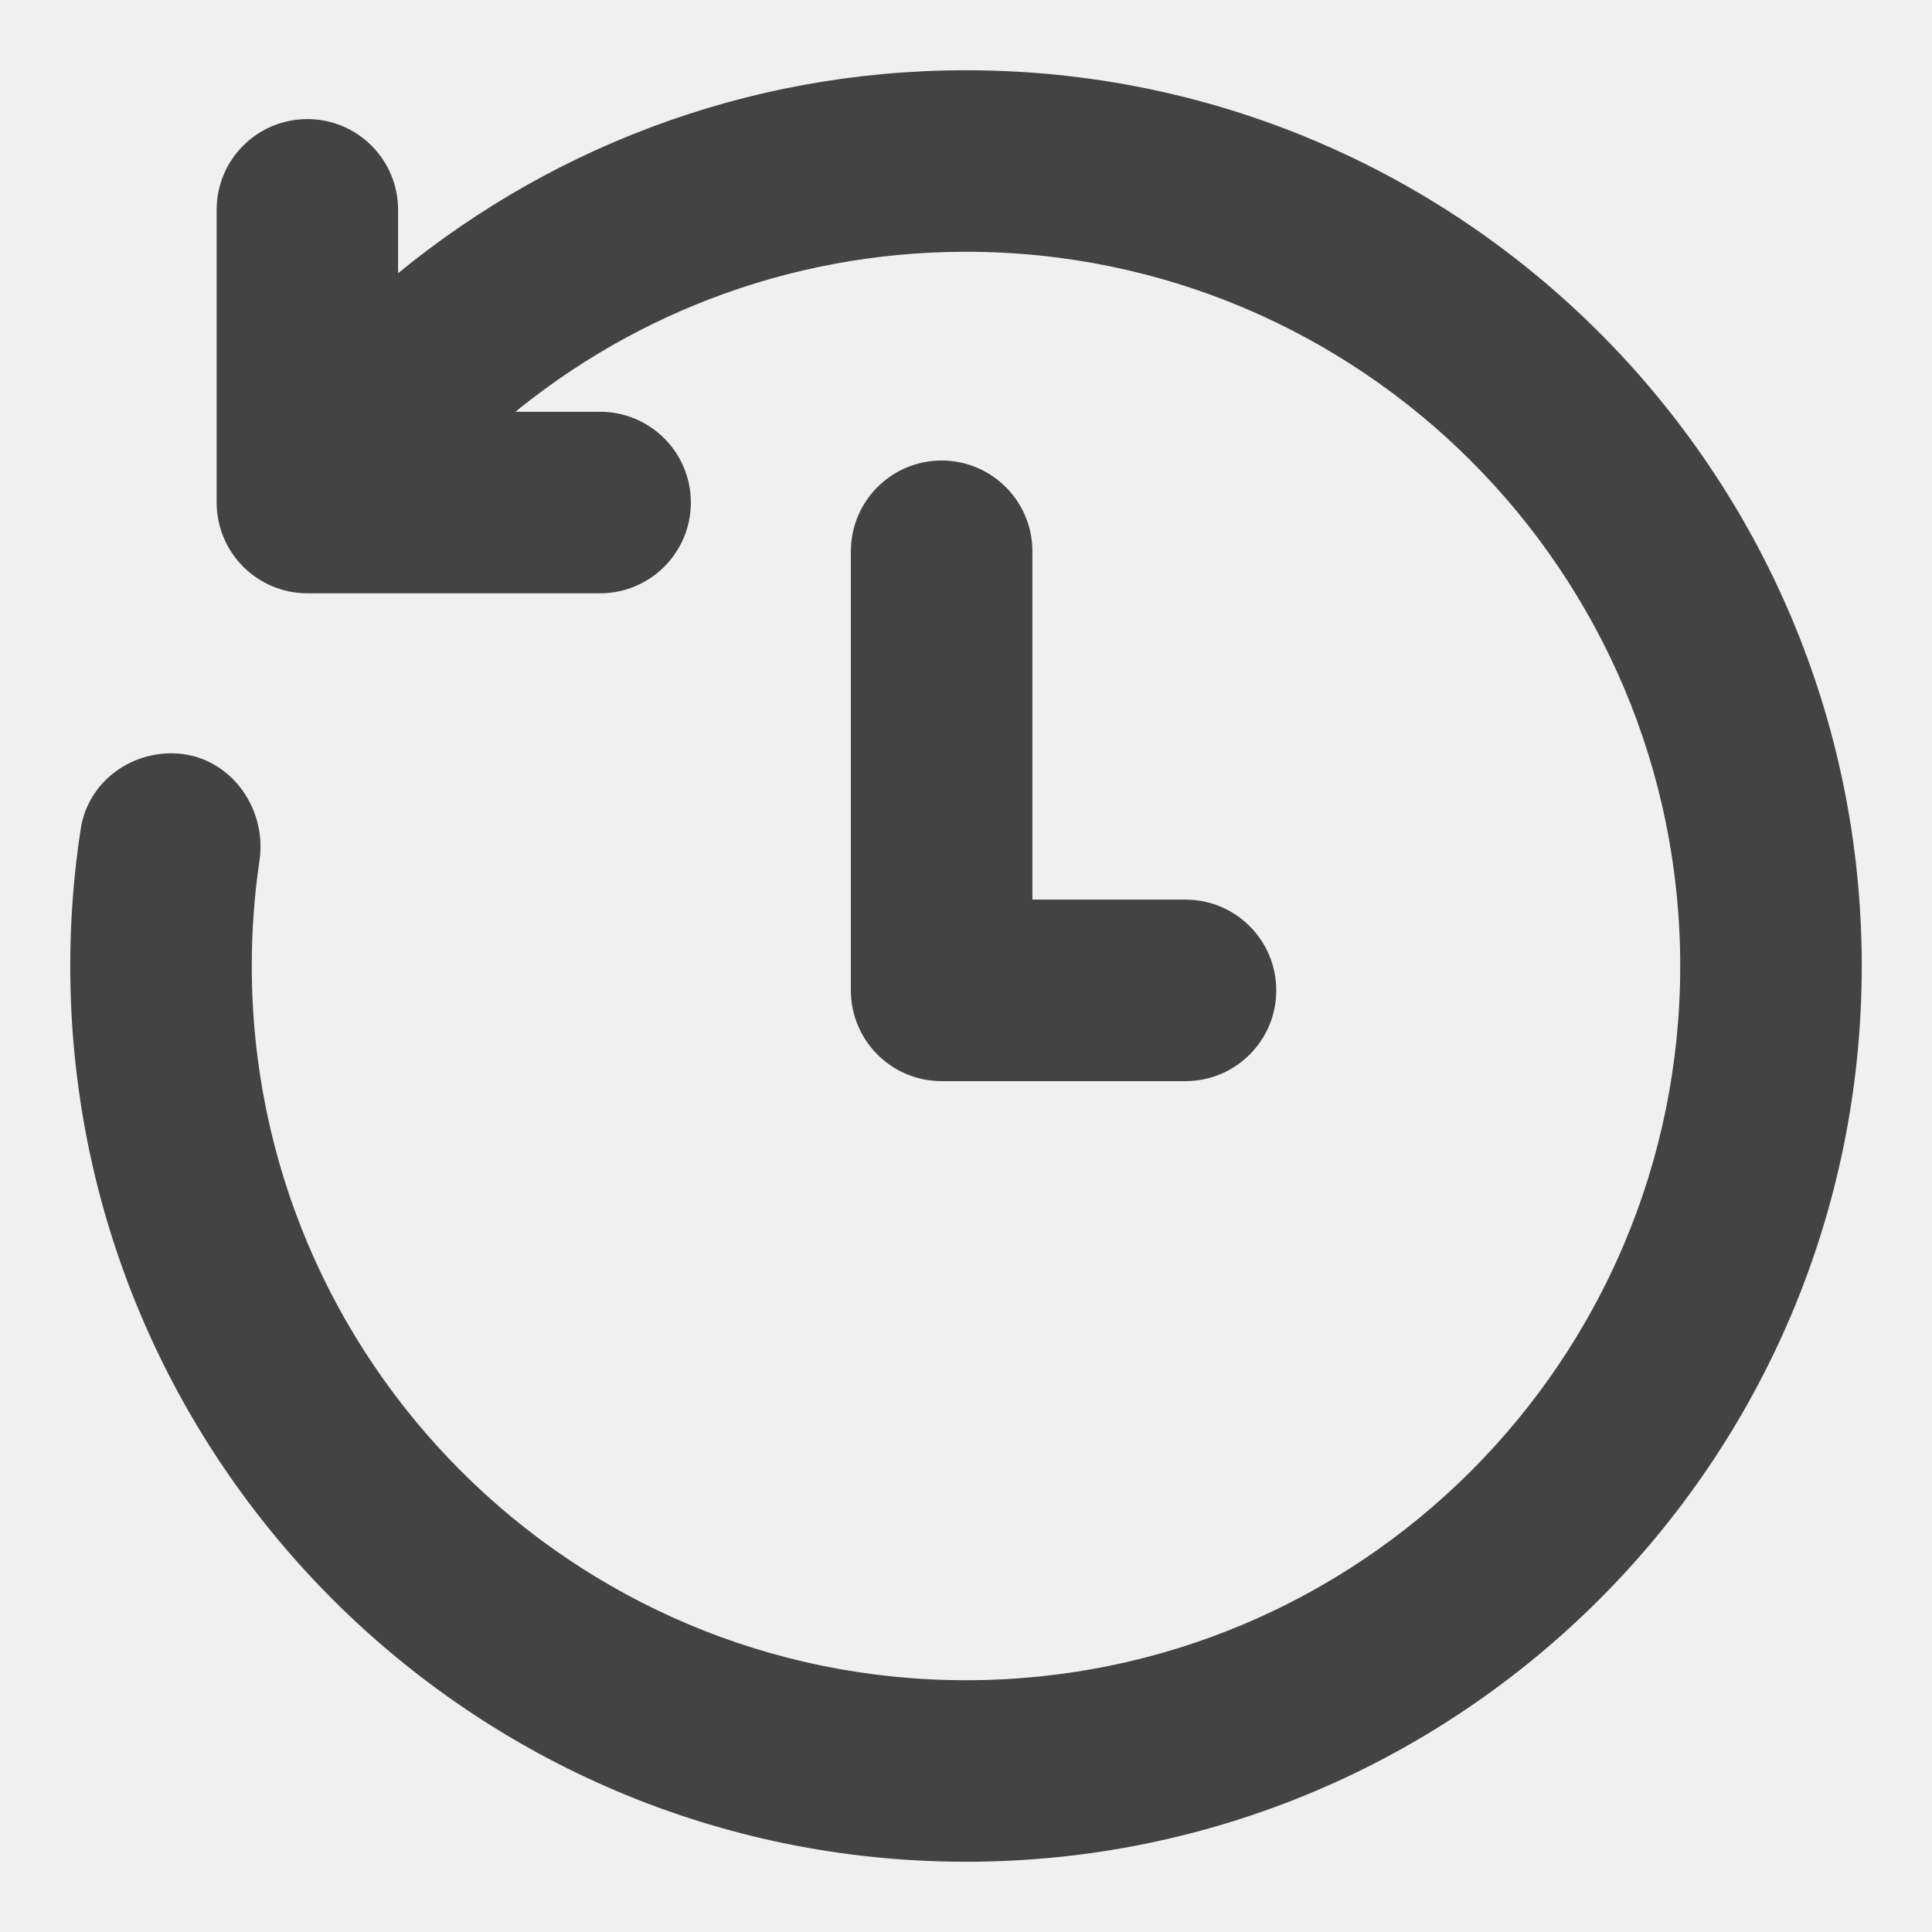
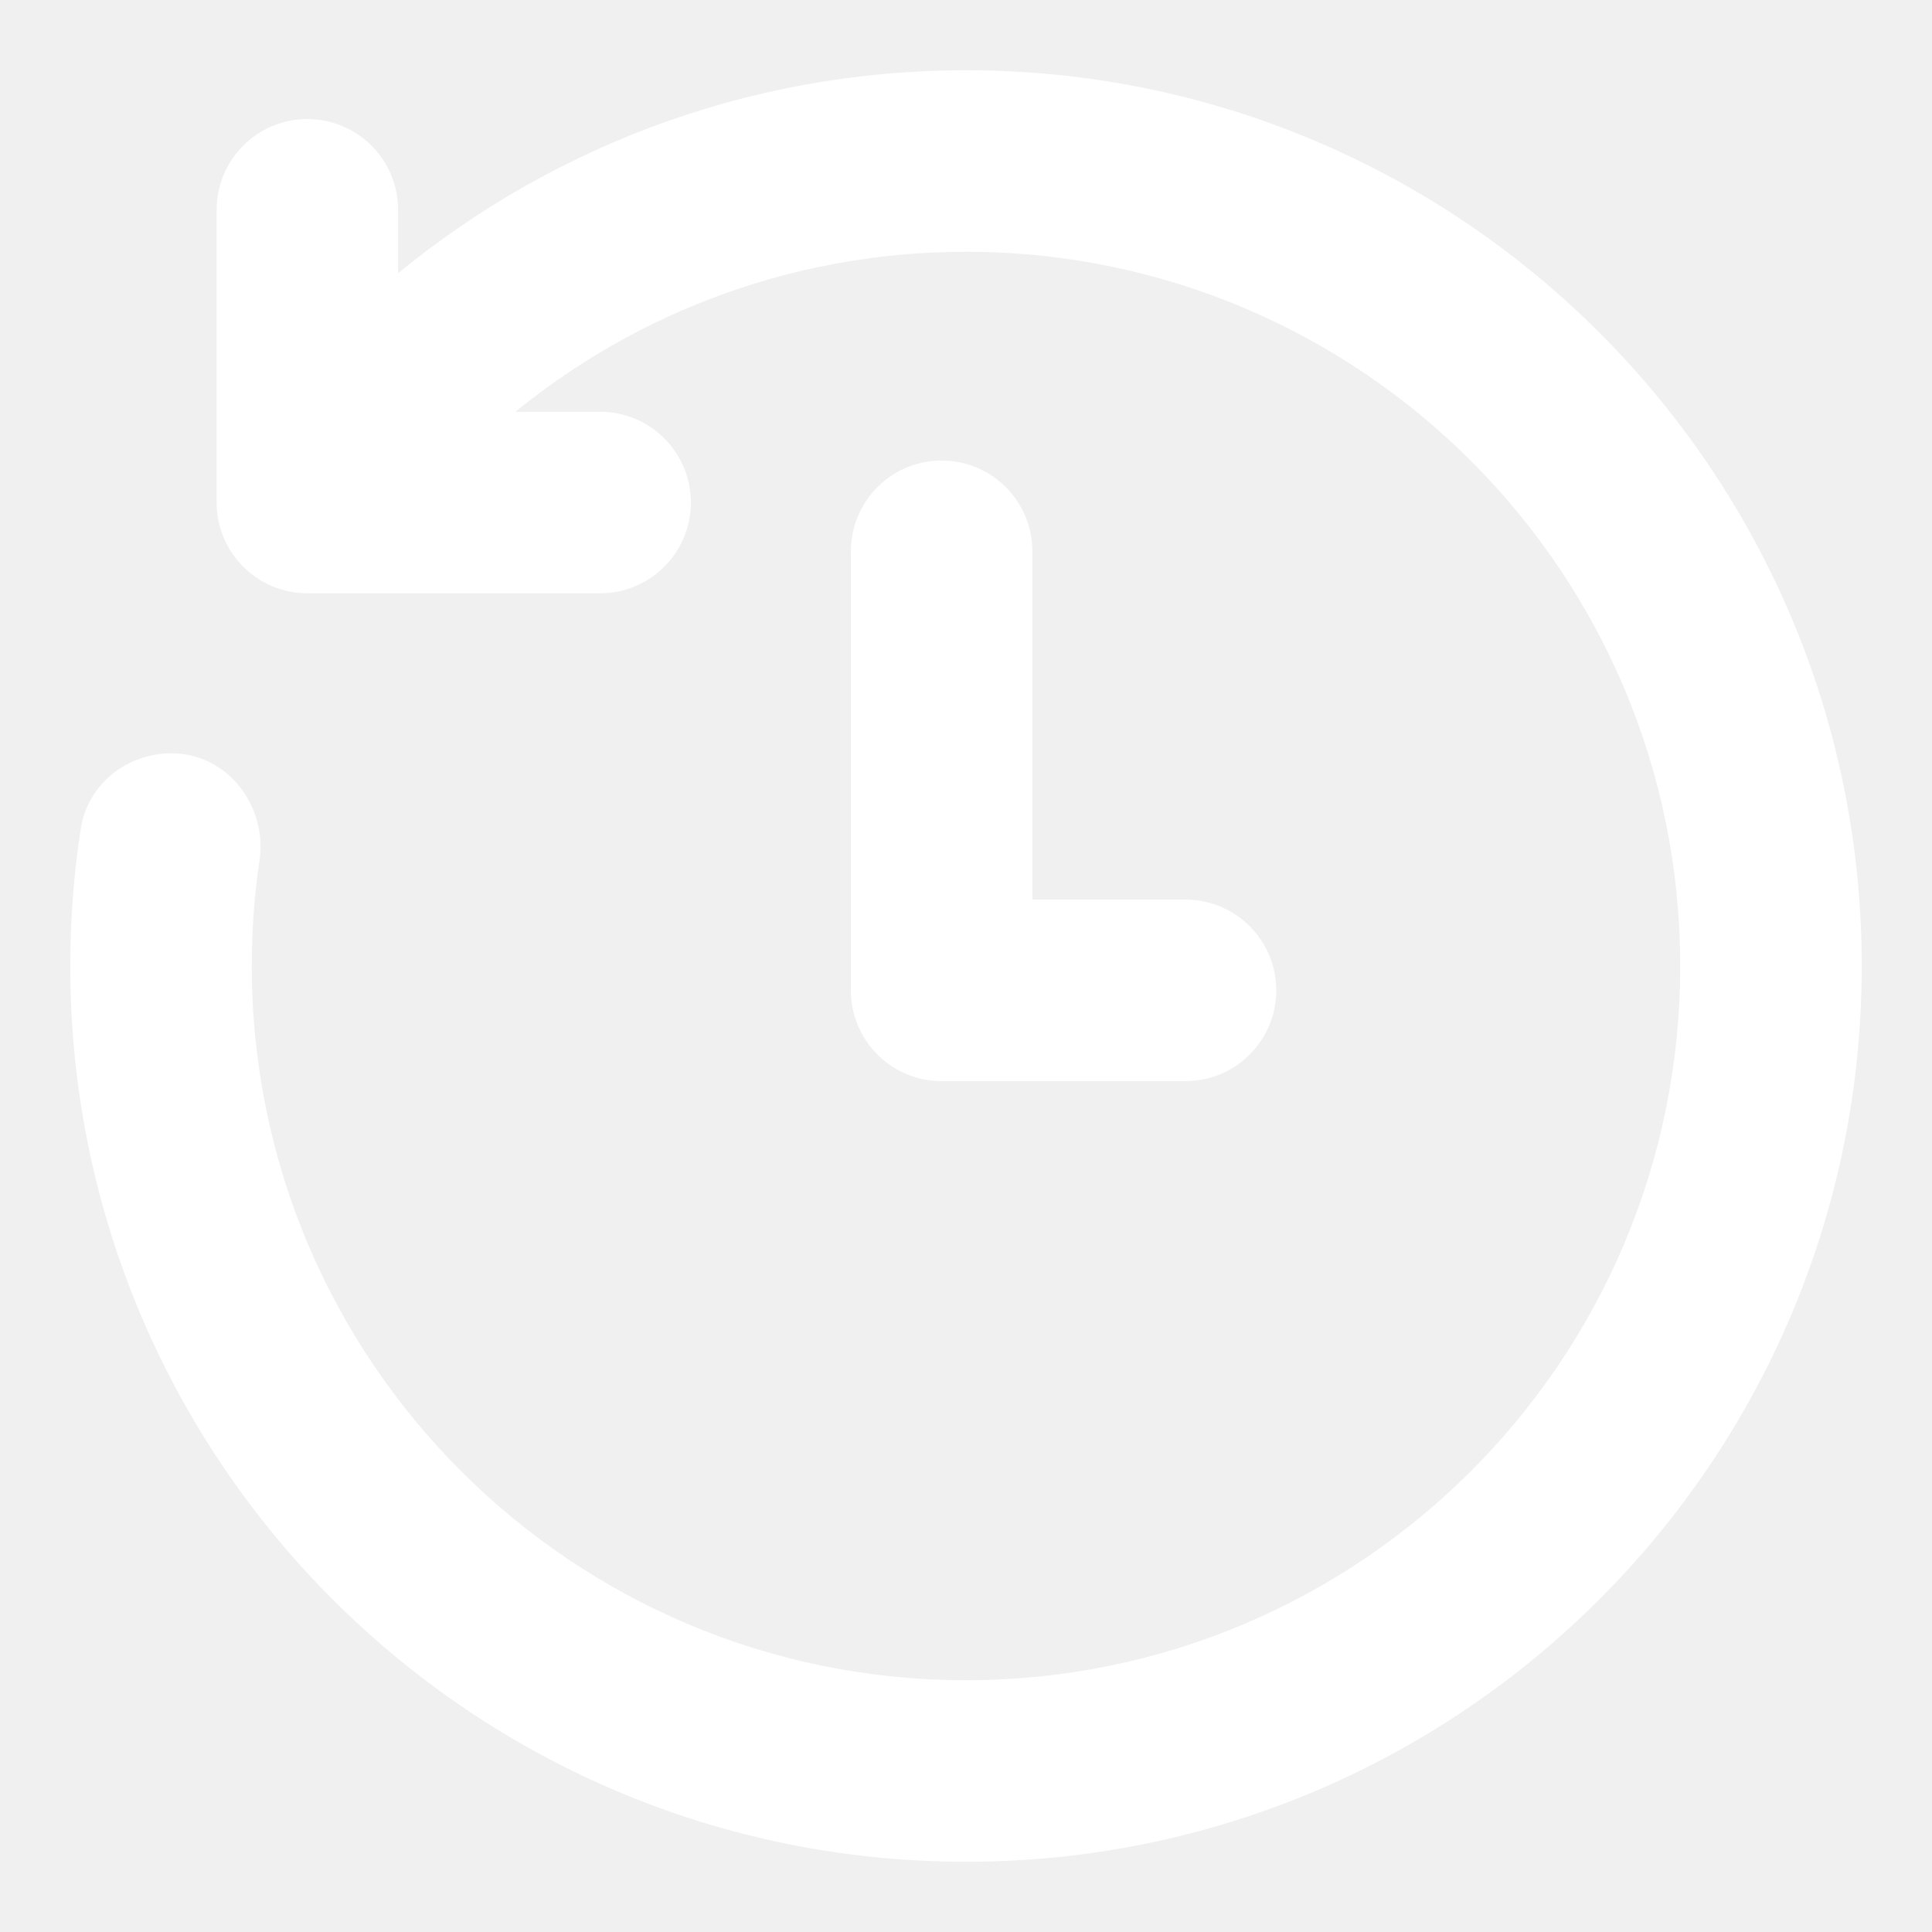
<svg xmlns="http://www.w3.org/2000/svg" width="22" height="22" viewBox="0 0 22 22" fill="none">
-   <path id="Vector" d="M11 0.9C8.493 0.9 6.199 1.814 4.433 3.326V2.389C4.433 1.873 4.015 1.456 3.5 1.456C2.985 1.456 2.567 1.873 2.567 2.389V5.722C2.567 6.238 2.985 6.656 3.5 6.656H6.833C7.349 6.656 7.767 6.238 7.767 5.722C7.767 5.207 7.349 4.789 6.833 4.789H5.595C7.041 3.529 8.932 2.767 11 2.767C15.547 2.767 19.233 6.453 19.233 11C19.233 15.547 15.547 19.233 11 19.233C6.453 19.233 2.767 15.547 2.767 11C2.767 10.587 2.797 10.181 2.856 9.784C2.938 9.227 2.532 8.678 1.952 8.678C1.495 8.678 1.088 8.994 1.018 9.455C0.94 9.958 0.9 10.475 0.9 11C0.9 16.578 5.422 21.1 11 21.1C16.578 21.1 21.1 16.578 21.1 11C21.1 5.422 16.578 0.9 11 0.9ZM11.656 6.278C11.656 5.762 11.238 5.344 10.722 5.344C10.207 5.344 9.789 5.762 9.789 6.278V11.278C9.789 11.793 10.207 12.211 10.722 12.211H13.5C14.015 12.211 14.433 11.793 14.433 11.278C14.433 10.762 14.015 10.344 13.5 10.344H11.656V6.278Z" fill="#434343" stroke="#434343" stroke-width="0.2" />
+   <path id="Vector" d="M11 0.9C8.493 0.9 6.199 1.814 4.433 3.326V2.389C4.433 1.873 4.015 1.456 3.5 1.456C2.985 1.456 2.567 1.873 2.567 2.389V5.722C2.567 6.238 2.985 6.656 3.5 6.656H6.833C7.349 6.656 7.767 6.238 7.767 5.722C7.767 5.207 7.349 4.789 6.833 4.789H5.595C7.041 3.529 8.932 2.767 11 2.767C15.547 2.767 19.233 6.453 19.233 11C19.233 15.547 15.547 19.233 11 19.233C6.453 19.233 2.767 15.547 2.767 11C2.767 10.587 2.797 10.181 2.856 9.784C2.938 9.227 2.532 8.678 1.952 8.678C1.495 8.678 1.088 8.994 1.018 9.455C0.94 9.958 0.9 10.475 0.9 11C0.9 16.578 5.422 21.1 11 21.1C16.578 21.1 21.1 16.578 21.1 11C21.1 5.422 16.578 0.9 11 0.9ZM11.656 6.278C11.656 5.762 11.238 5.344 10.722 5.344C10.207 5.344 9.789 5.762 9.789 6.278V11.278C9.789 11.793 10.207 12.211 10.722 12.211H13.5C14.015 12.211 14.433 11.793 14.433 11.278C14.433 10.762 14.015 10.344 13.5 10.344H11.656V6.278Z" fill="#fff" stroke="#fff" stroke-width="0.2" />
</svg>
